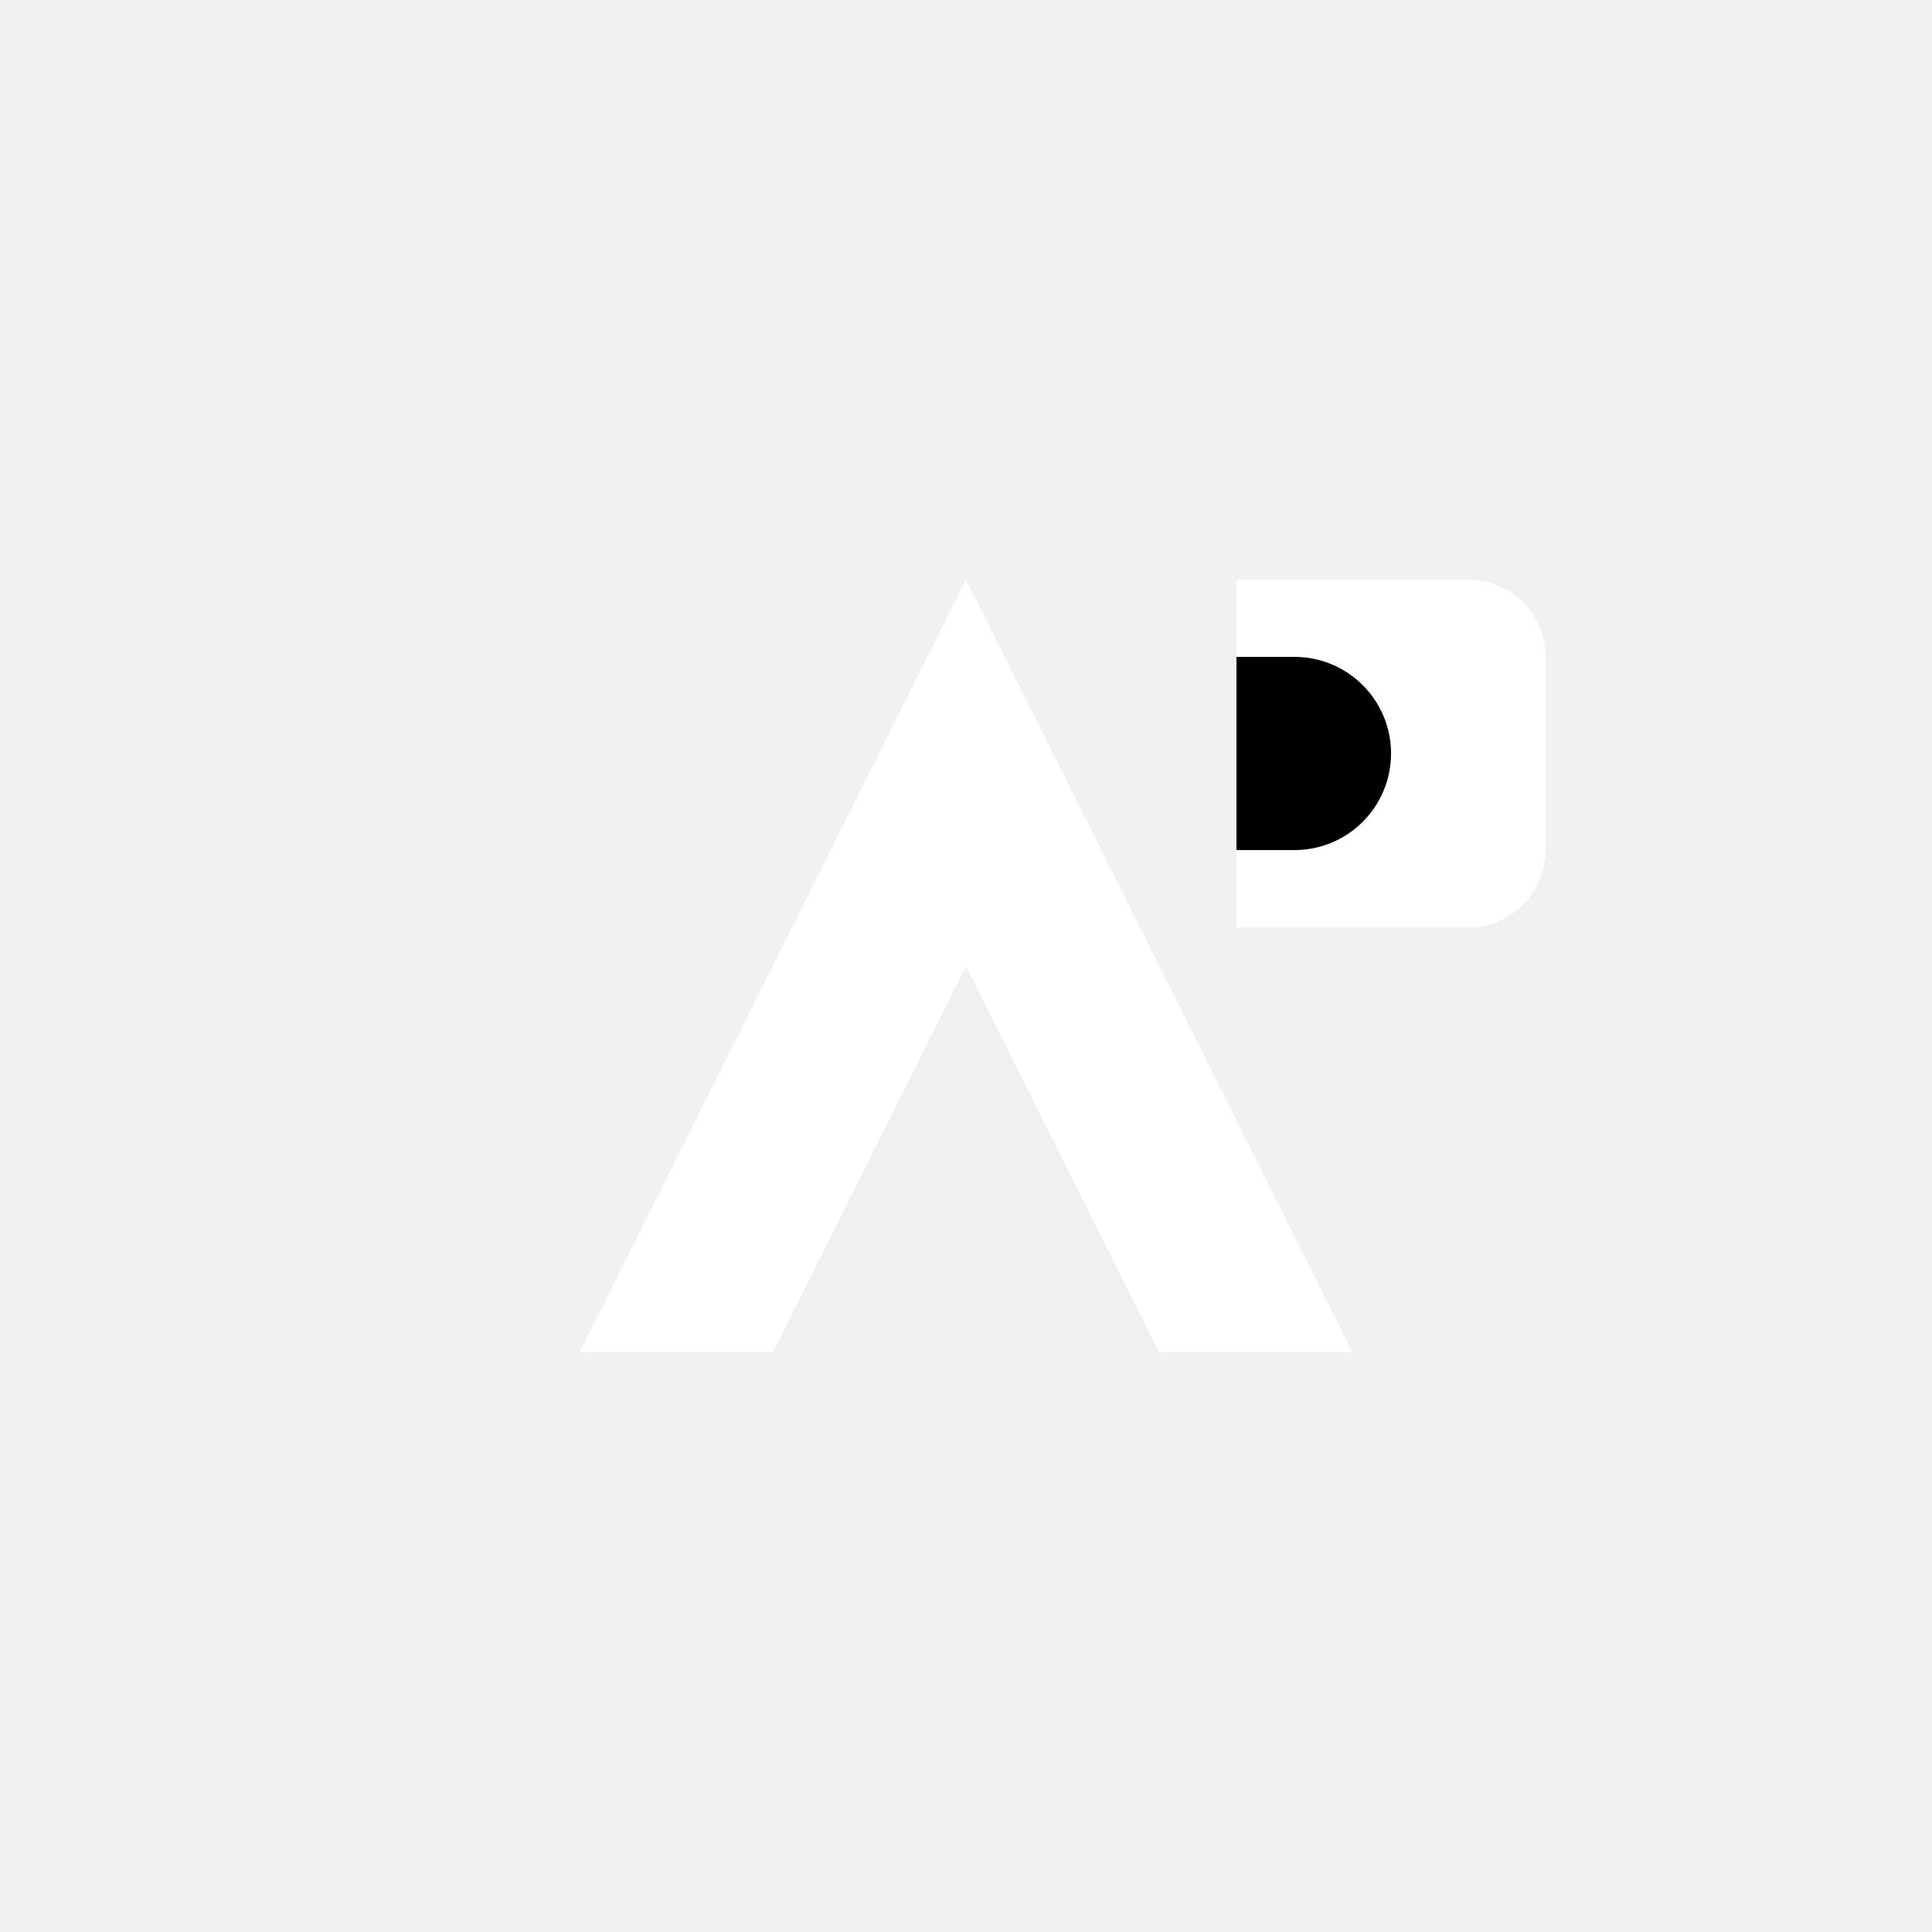
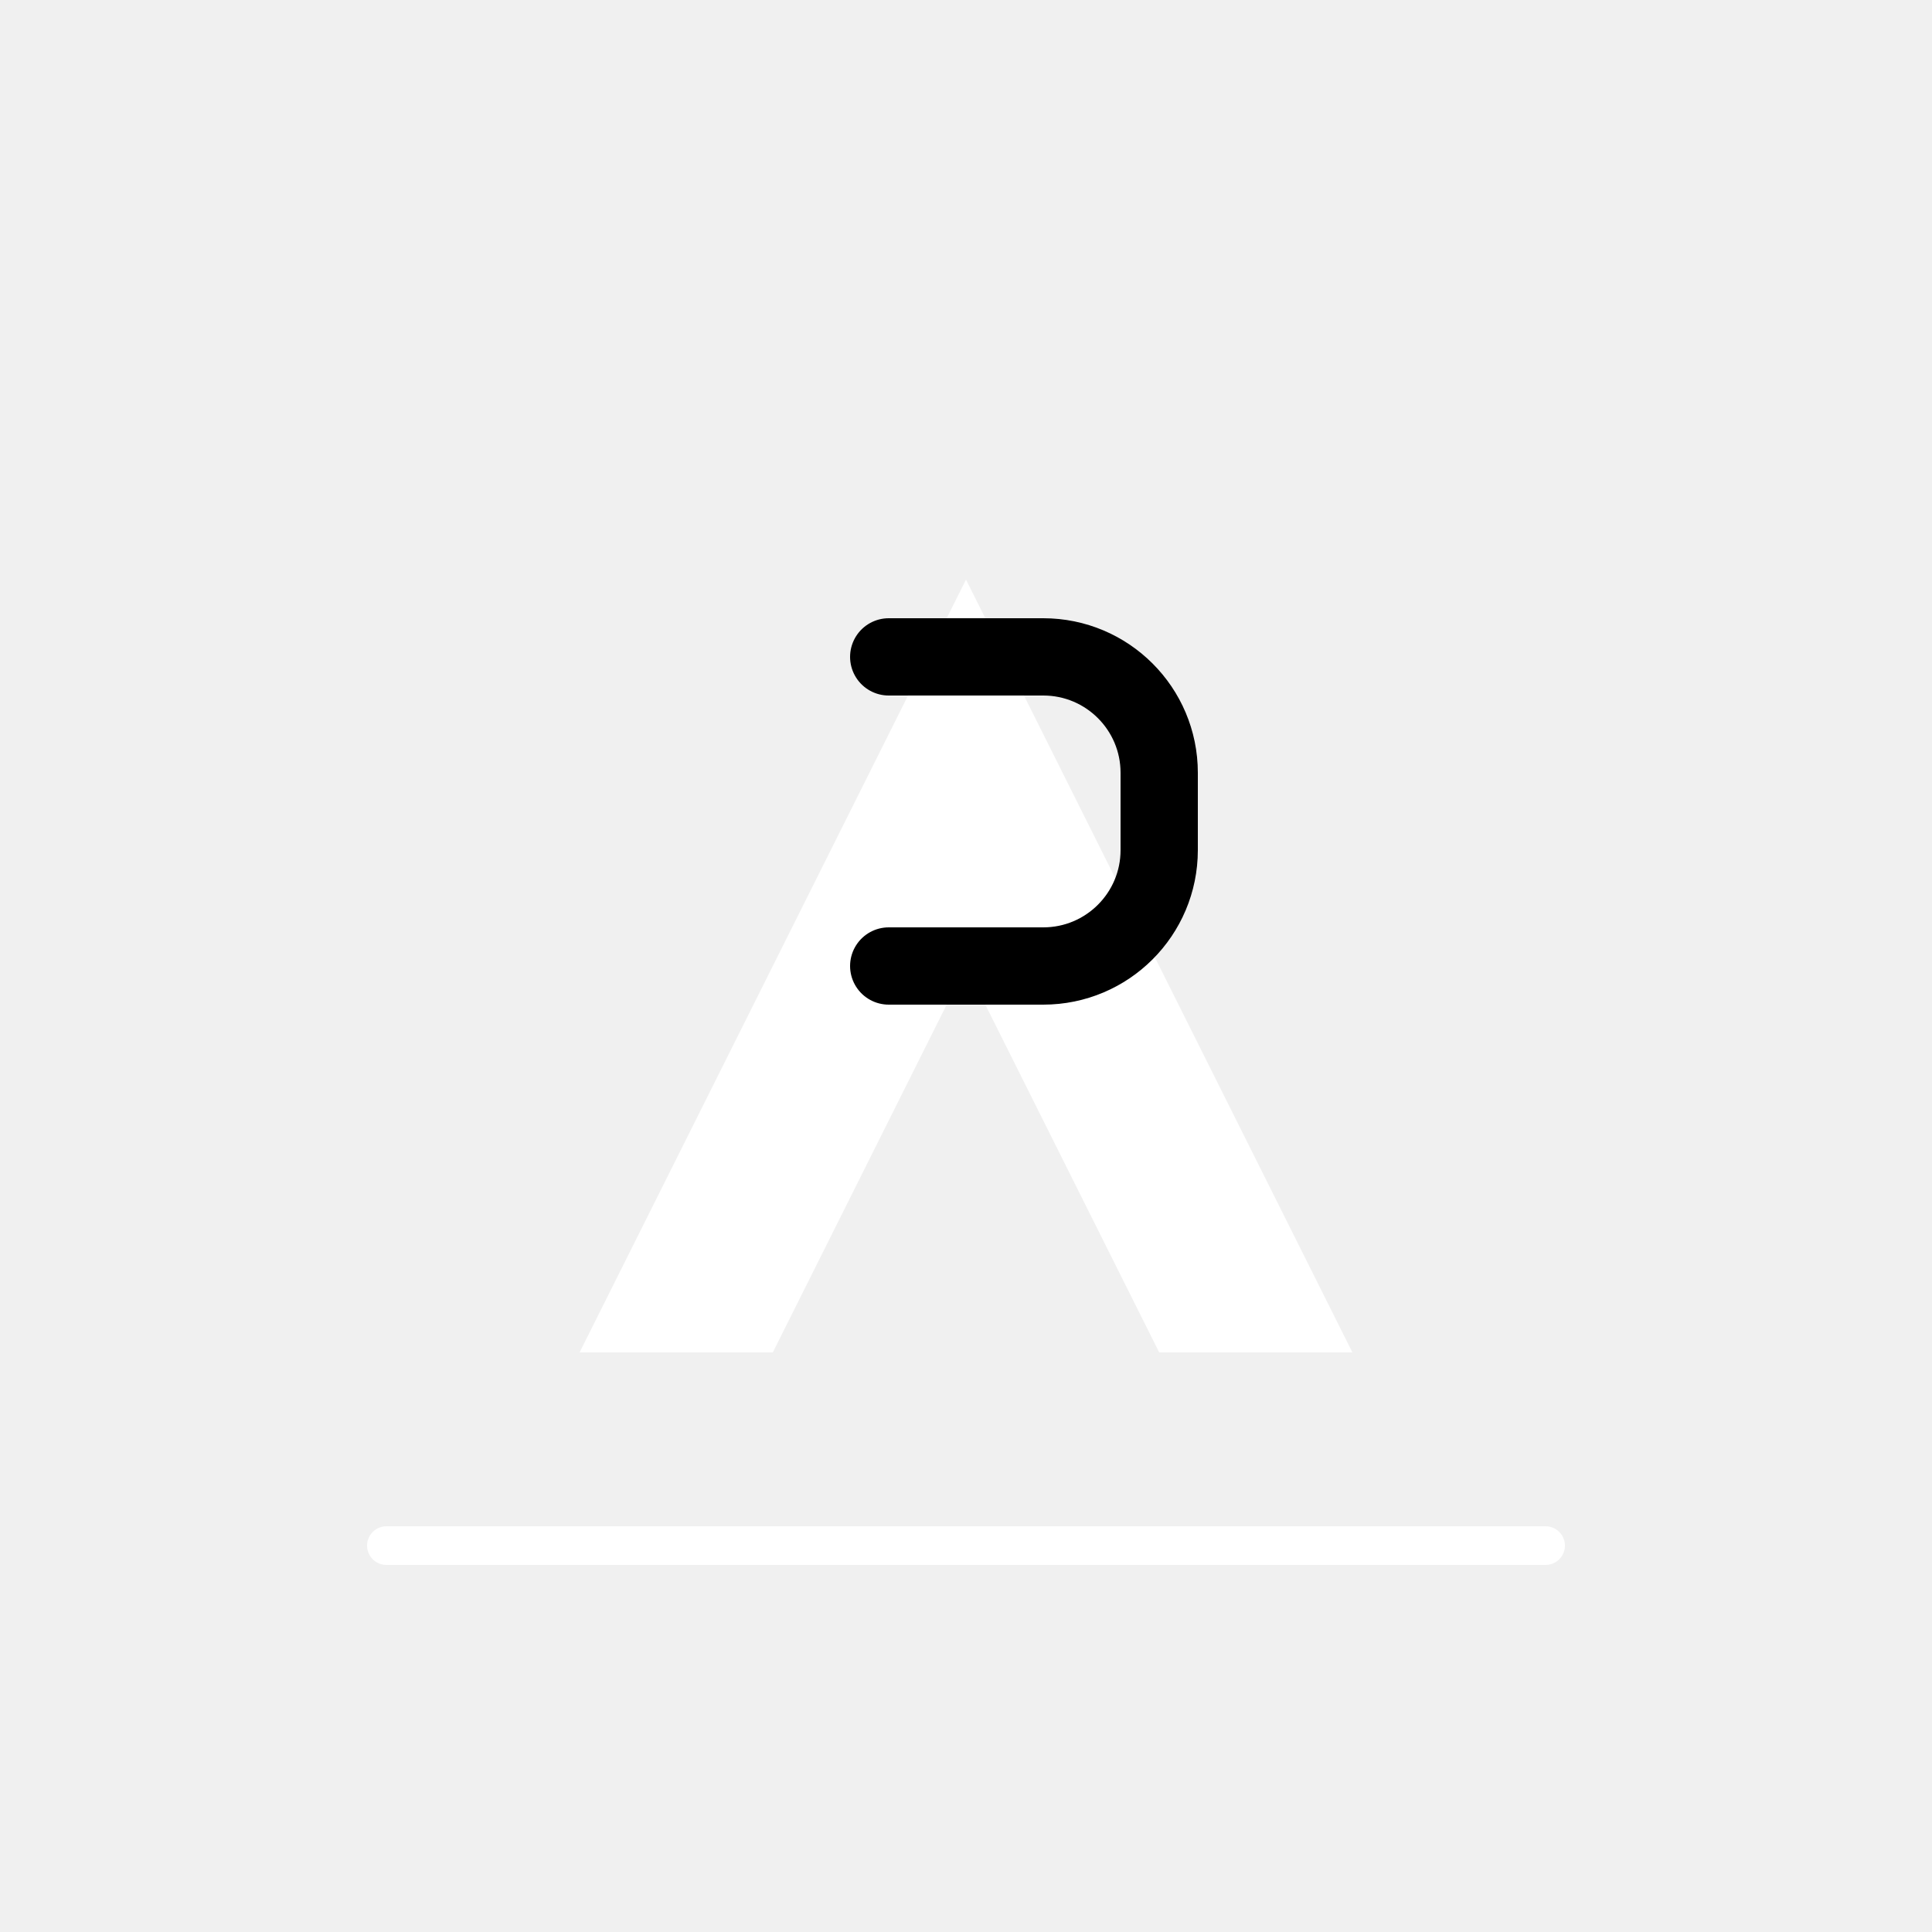
<svg xmlns="http://www.w3.org/2000/svg" width="50" height="50" viewBox="0 0 50 50" fill="none">
  <rect width="50" height="50" fill="none" />
  <path d="M15 35L25 15L35 35H30L25 25L20 35H15Z" fill="white" />
-   <path d="M32 15H38C39.105 15 40 15.895 40 17V22C40 23.105 39.105 24 38 24H32V15Z" fill="white" />
-   <path d="M36 19.5C36 18.119 34.881 17 33.5 17H32V22H33.5C34.881 22 36 20.881 36 19.5Z" fill="black" />
+   <path d="M23 25H27C28.657 25 30 23.657 30 22V20C30 18.343 28.657 17 27 17H23" stroke="black" stroke-width="2" stroke-linecap="round" />
+   <path d="M10 40L40 40" stroke="white" stroke-width="1" stroke-linecap="round" />
</svg>
